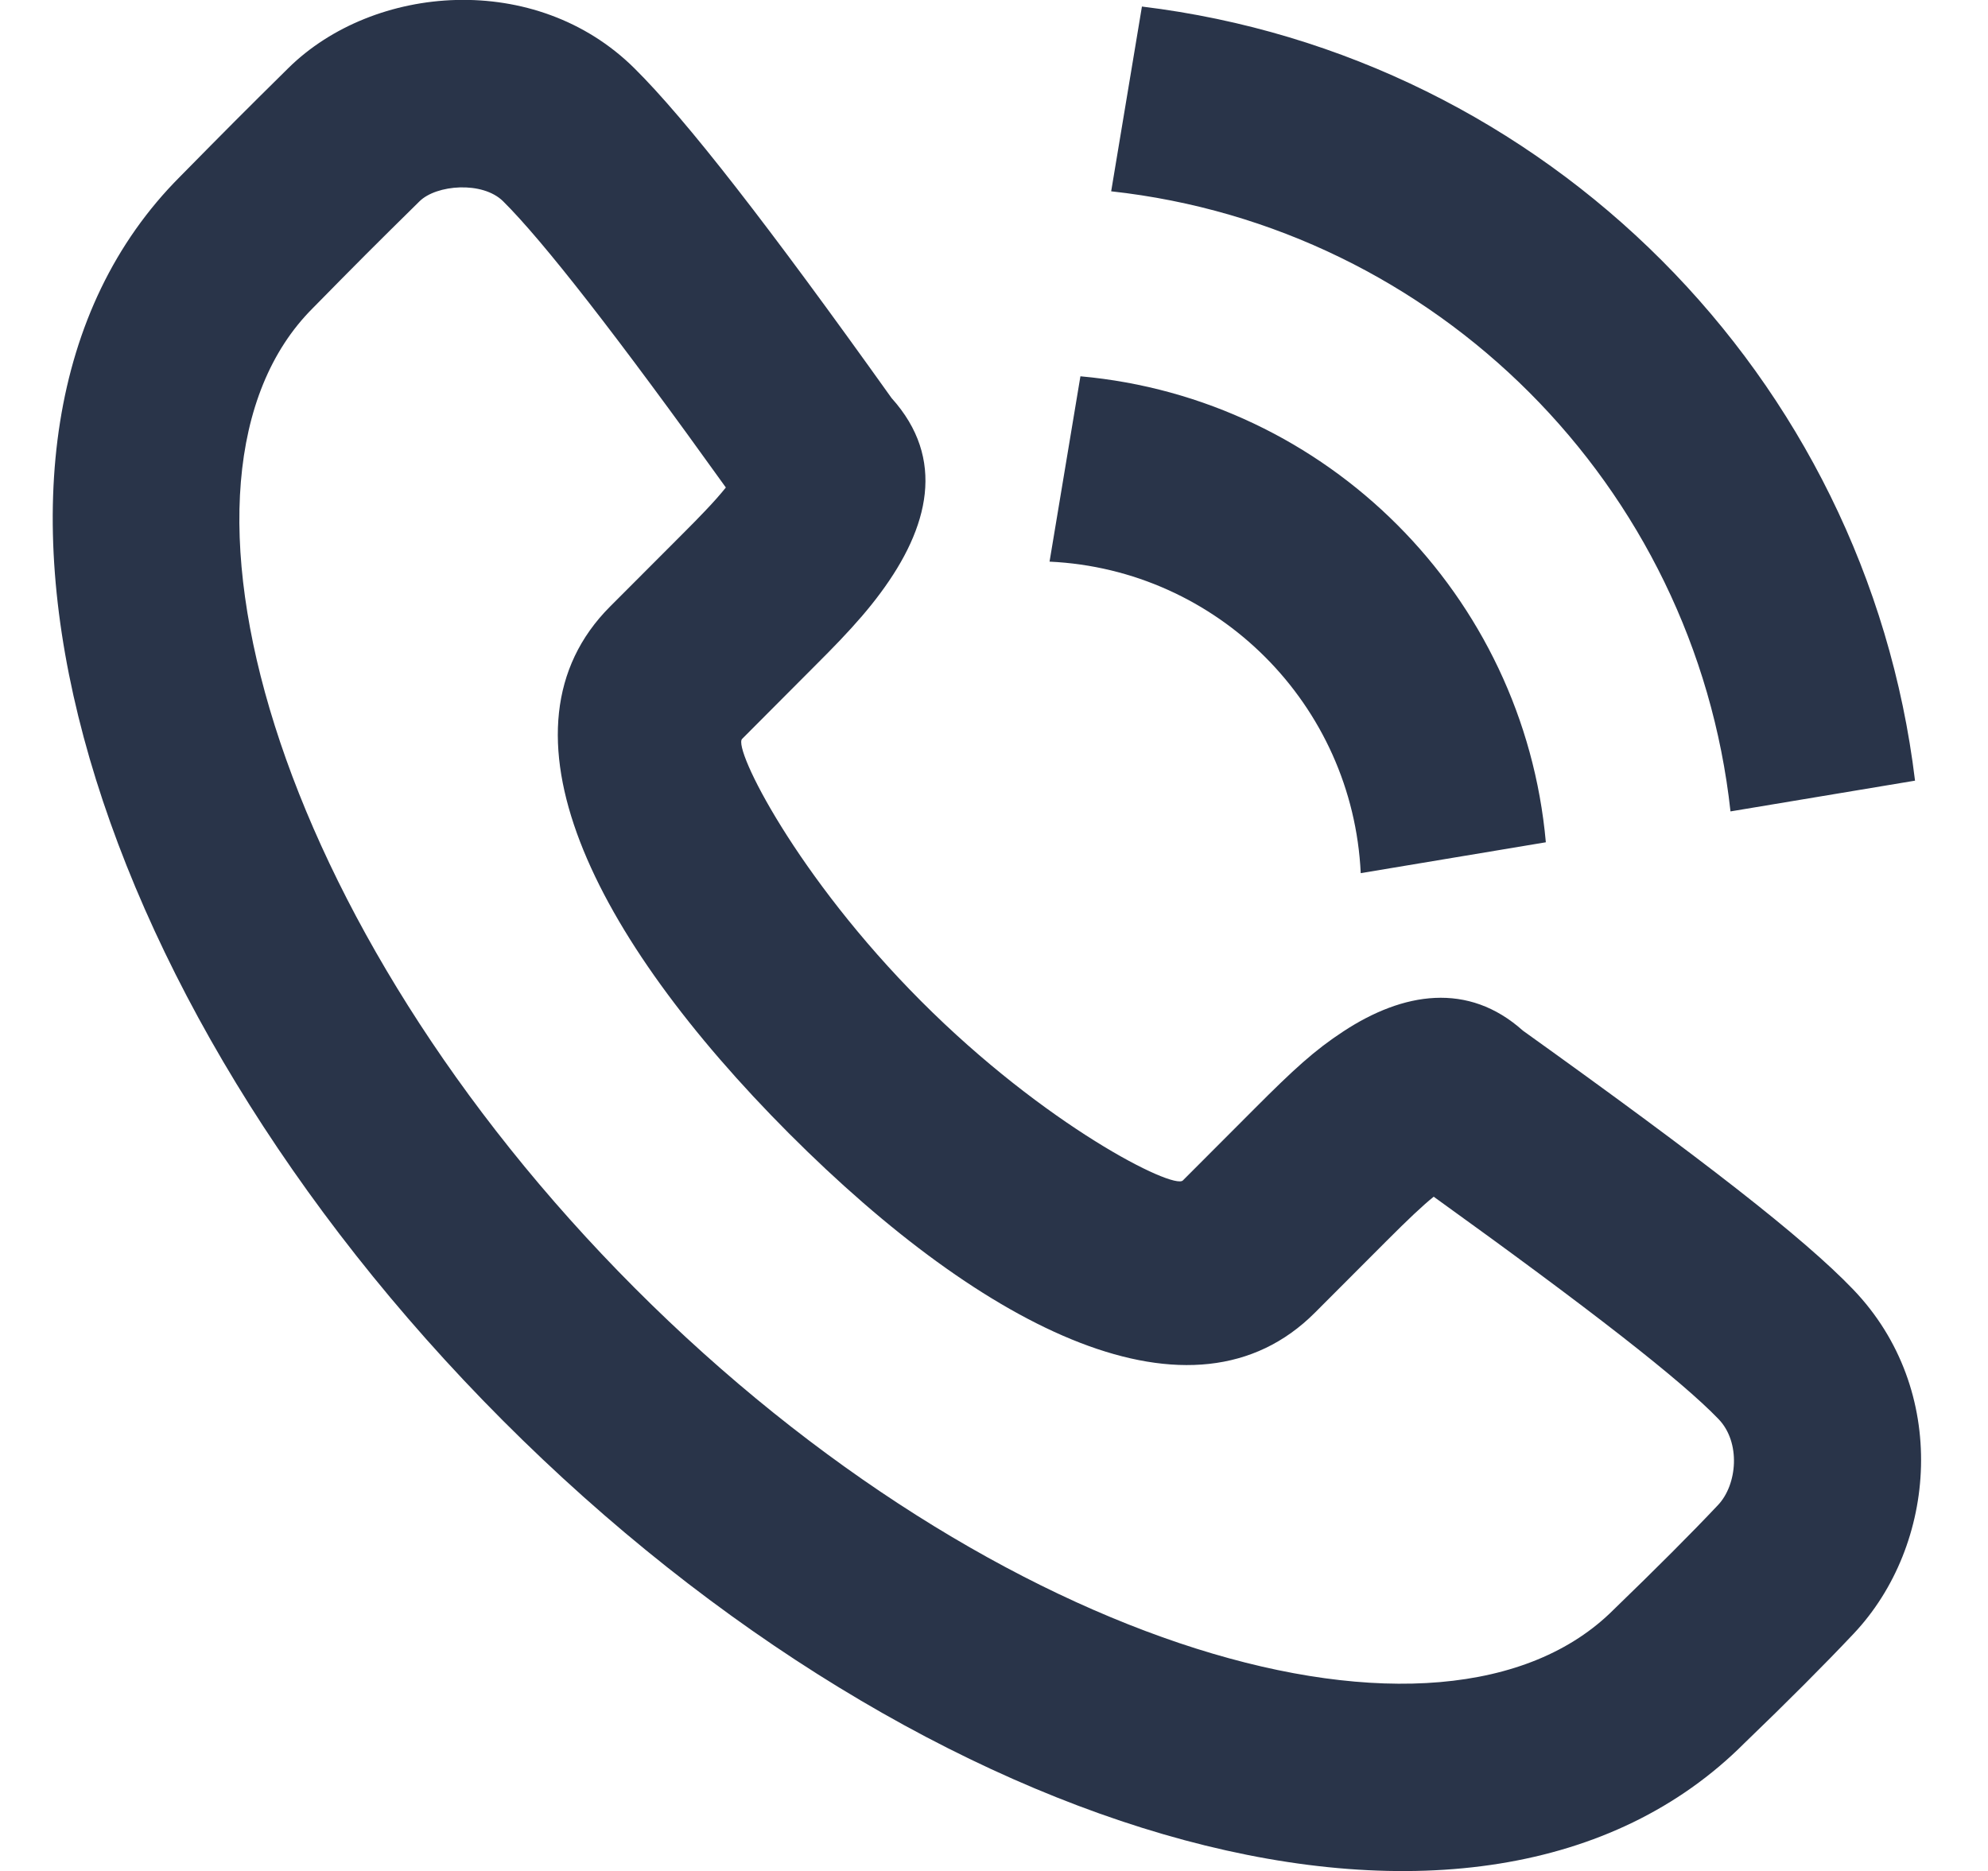
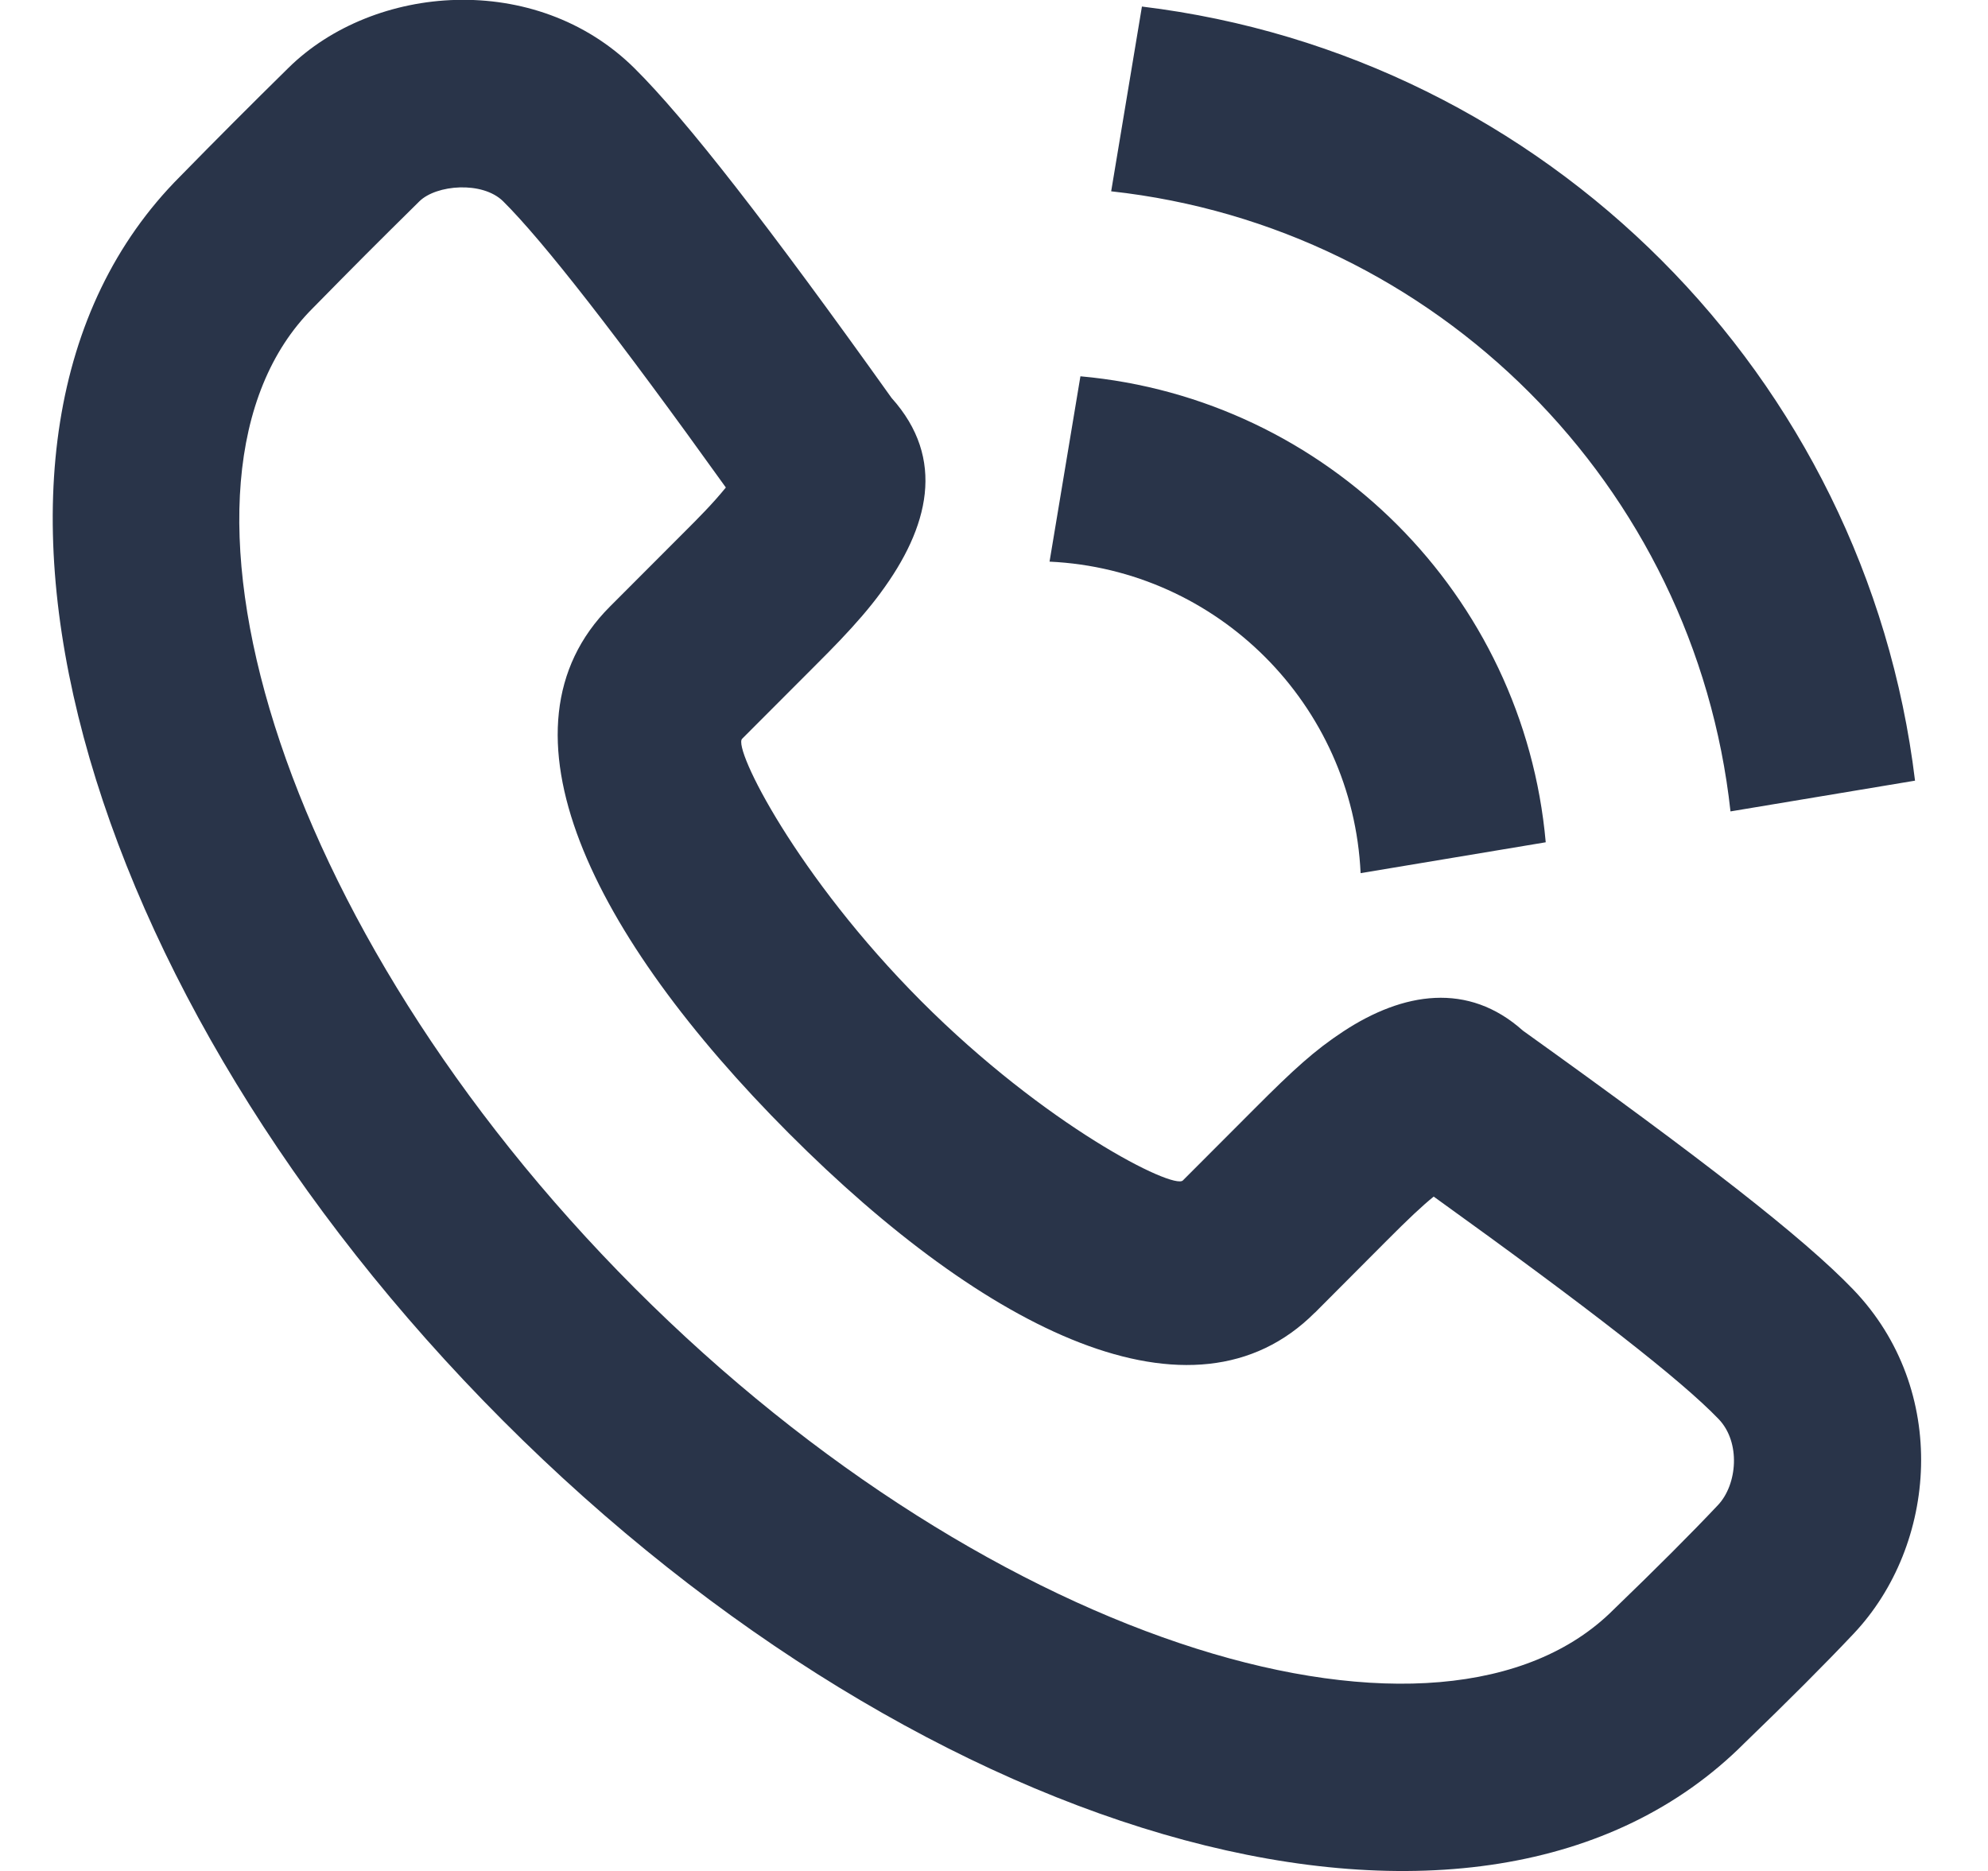
- <svg xmlns="http://www.w3.org/2000/svg" width="17" height="16" viewBox="0 0 17 16" fill="none">
-   <path fill-rule="evenodd" clip-rule="evenodd" d="M7.53 5.07C7.944 4.512 8.092 3.923 7.624 3.404C6.574 1.932 5.867 1.021 5.424 0.583C4.582 -0.251 3.196 -0.138 2.466 0.582C2.074 0.969 1.942 1.102 1.539 1.511C-0.702 3.757 0.665 8.504 4.298 12.146C7.931 15.788 12.671 17.158 14.917 14.907C15.289 14.549 15.603 14.234 15.851 13.971C16.566 13.214 16.674 11.888 15.846 11.026C15.422 10.584 14.555 9.911 13.023 8.814C12.554 8.394 11.998 8.485 11.488 8.82C11.242 8.981 11.064 9.144 10.727 9.482L10.115 10.095C10.034 10.176 8.939 9.627 7.877 8.562C6.813 7.496 6.266 6.399 6.346 6.319L6.958 5.705C7.065 5.598 7.116 5.546 7.182 5.477C7.319 5.333 7.432 5.203 7.53 5.07ZM11.244 11.226L11.856 10.613C12.042 10.427 12.162 10.313 12.26 10.234C13.601 11.199 14.379 11.806 14.696 12.136C14.887 12.334 14.857 12.696 14.691 12.871C14.462 13.114 14.164 13.412 13.799 13.765C12.346 15.22 8.52 14.115 5.428 11.015C2.335 7.915 1.231 4.082 2.672 2.638C3.073 2.23 3.2 2.103 3.587 1.722C3.731 1.579 4.126 1.547 4.302 1.721C4.643 2.059 5.276 2.87 6.207 4.169C6.159 4.229 6.099 4.297 6.025 4.374C5.972 4.43 5.927 4.476 5.829 4.574L5.217 5.187C4.176 6.23 5.063 8.004 6.747 9.693C8.431 11.38 10.203 12.269 11.244 11.226ZM9.765 0.056C13.219 0.475 15.958 3.217 16.376 6.676L14.798 6.939C14.493 4.153 12.284 1.941 9.502 1.636L9.765 0.056V0.056ZM9.239 3.218C11.349 3.407 13.03 5.09 13.219 7.203L11.636 7.467C11.568 6.026 10.414 4.87 8.975 4.803L9.239 3.218V3.218Z" fill="#293449" />
+ <svg xmlns="http://www.w3.org/2000/svg" width="17" height="16" fill="none">
+   <path fill-rule="evenodd" clip-rule="evenodd" d="M7.53 5.07c.414-.559.562-1.147.094-1.667-1.05-1.472-1.757-2.382-2.2-2.821-.843-.833-2.228-.721-2.958-.001a67.253 67.253 0 0 0-.927.929C-.702 3.757.665 8.504 4.298 12.146c3.633 3.642 8.373 5.011 10.619 2.761.371-.358.686-.673.934-.936.715-.757.824-2.083-.005-2.945-.425-.442-1.291-1.115-2.823-2.212-.469-.42-1.025-.329-1.535.006-.245.161-.424.324-.761.662l-.612.613c-.081.081-1.175-.468-2.238-1.534-1.063-1.066-1.611-2.162-1.531-2.243l.613-.614c.107-.107.158-.159.224-.228.137-.144.25-.274.348-.407Zm3.714 6.156.612-.614c.185-.186.306-.3.404-.379 1.342.965 2.119 1.572 2.436 1.902.191.198.161.56-.005.736-.229.243-.527.541-.893.894-1.452 1.455-5.279.349-8.371-2.75-3.093-3.101-4.197-6.933-2.755-8.377.401-.408.528-.535.914-.916.145-.143.539-.175.716-.001.341.338.974 1.149 1.905 2.448a3.379 3.379 0 0 1-.182.205c-.054.057-.099.102-.197.2l-.612.613c-1.041 1.042-.154 2.817 1.53 4.505 1.684 1.688 3.456 2.576 4.497 1.534ZM9.765.056c3.454.419 6.192 3.162 6.611 6.62l-1.578.263c-.305-2.786-2.514-4.998-5.296-5.303l.263-1.58Zm-.526 3.162c2.11.189 3.791 1.872 3.979 3.985l-1.583.264c-.067-1.441-1.222-2.597-2.66-2.664l.264-1.585Z" fill="#293449" />
</svg>
